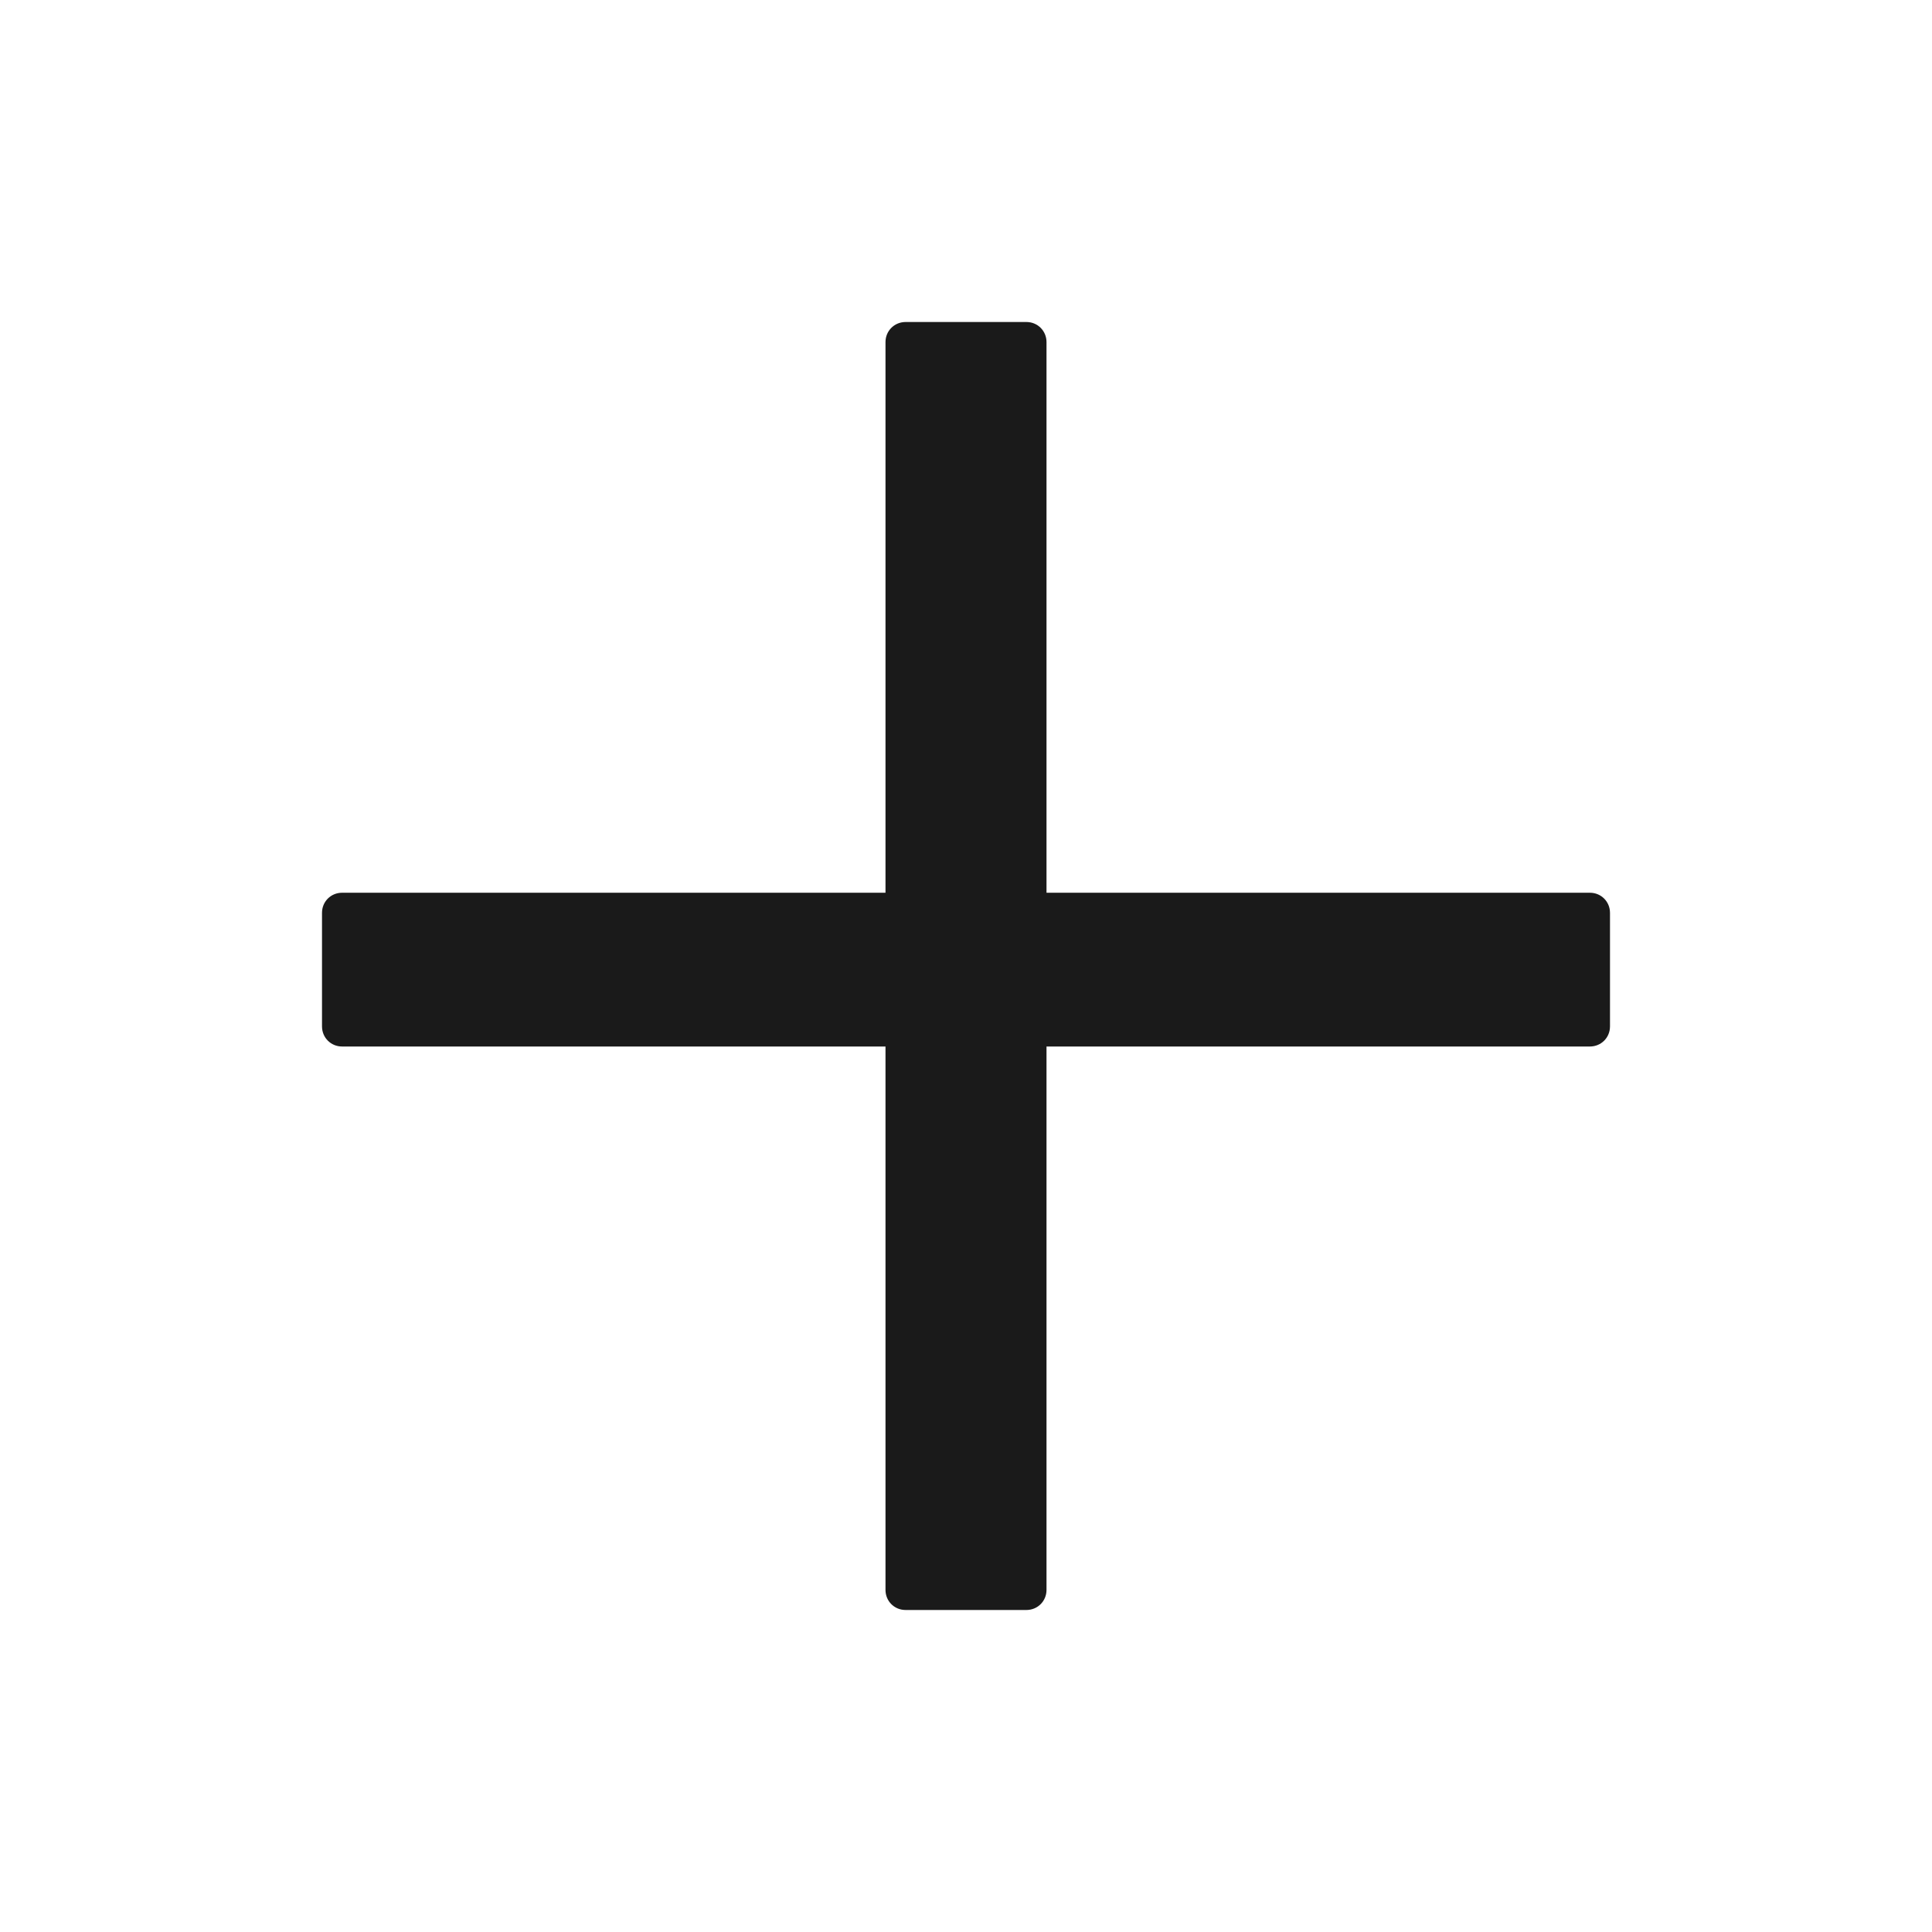
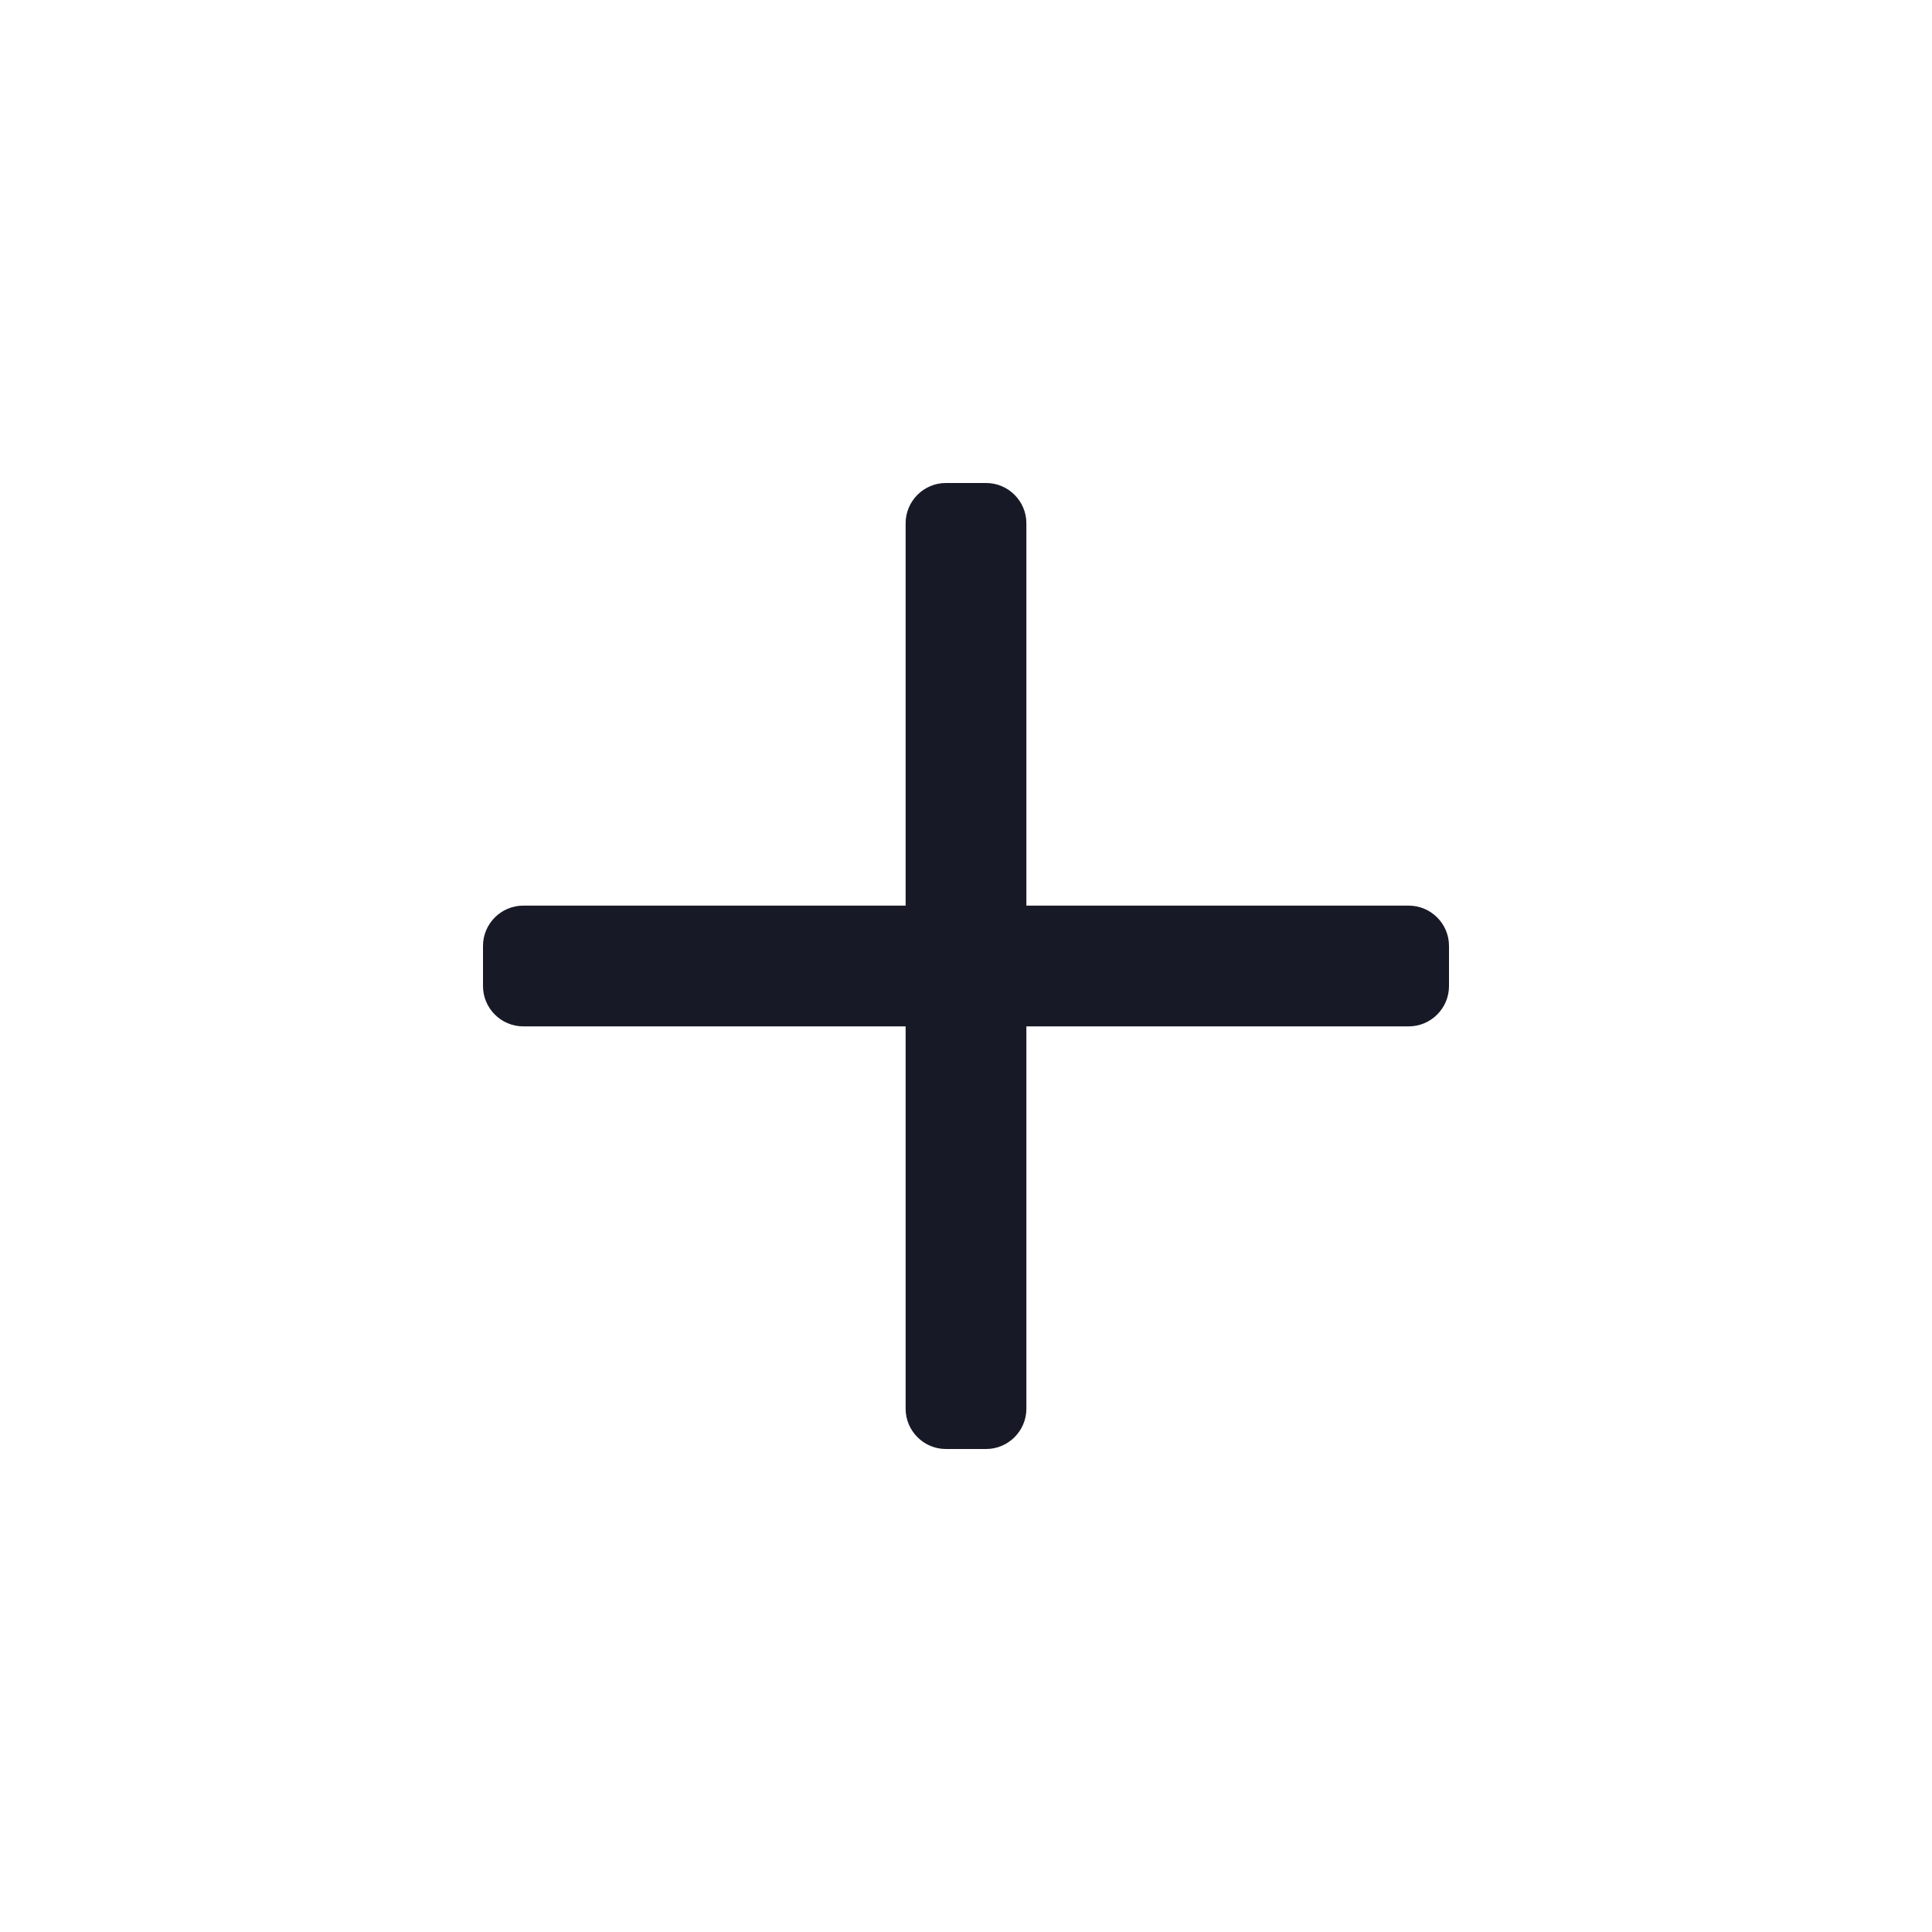
- <svg xmlns="http://www.w3.org/2000/svg" version="1.1" viewBox="0 0 1024 1024">
-   <path d="M554.67 181.33c0-5.97-4.69-10.67-10.67-10.66h-64c-5.97 0-10.67 4.69-10.67 10.66v291.84h-288c-5.97 0-10.67 4.69-10.66 10.67v60.16c0 5.97 4.69 10.67 10.66 10.67h288v288c0 5.97 4.69 10.67 10.67 10.66h64c5.97 0 10.67-4.69 10.67-10.66v-288h288c5.97 0 10.67-4.69 10.66-10.67v-60.16c0-5.97-4.69-10.67-10.66-10.67h-288v-291.84z" fill="#1A1A1A" p-id="0" />
+ <svg xmlns="http://www.w3.org/2000/svg" viewBox="0 0 1024 1024">
+   <path fill="#171a26" d="M544 277.33c0-11.73-9.6-21.33-21.33-21.33h-21.34c-11.73 0-21.33 9.6-21.33 21.33v202.67h-202.67c-11.73 0-21.33 9.6-21.33 21.33v21.34c0 11.73 9.6 21.33 21.33 21.33h202.67v202.67c0 11.73 9.6 21.33 21.33 21.33h21.34c11.73 0 21.33-9.6 21.33-21.33v-202.67h202.67c11.73 0 21.33-9.6 21.33-21.33v-21.34c0-11.73-9.6-21.33-21.33-21.33h-202.67v-202.67z" />
</svg>
